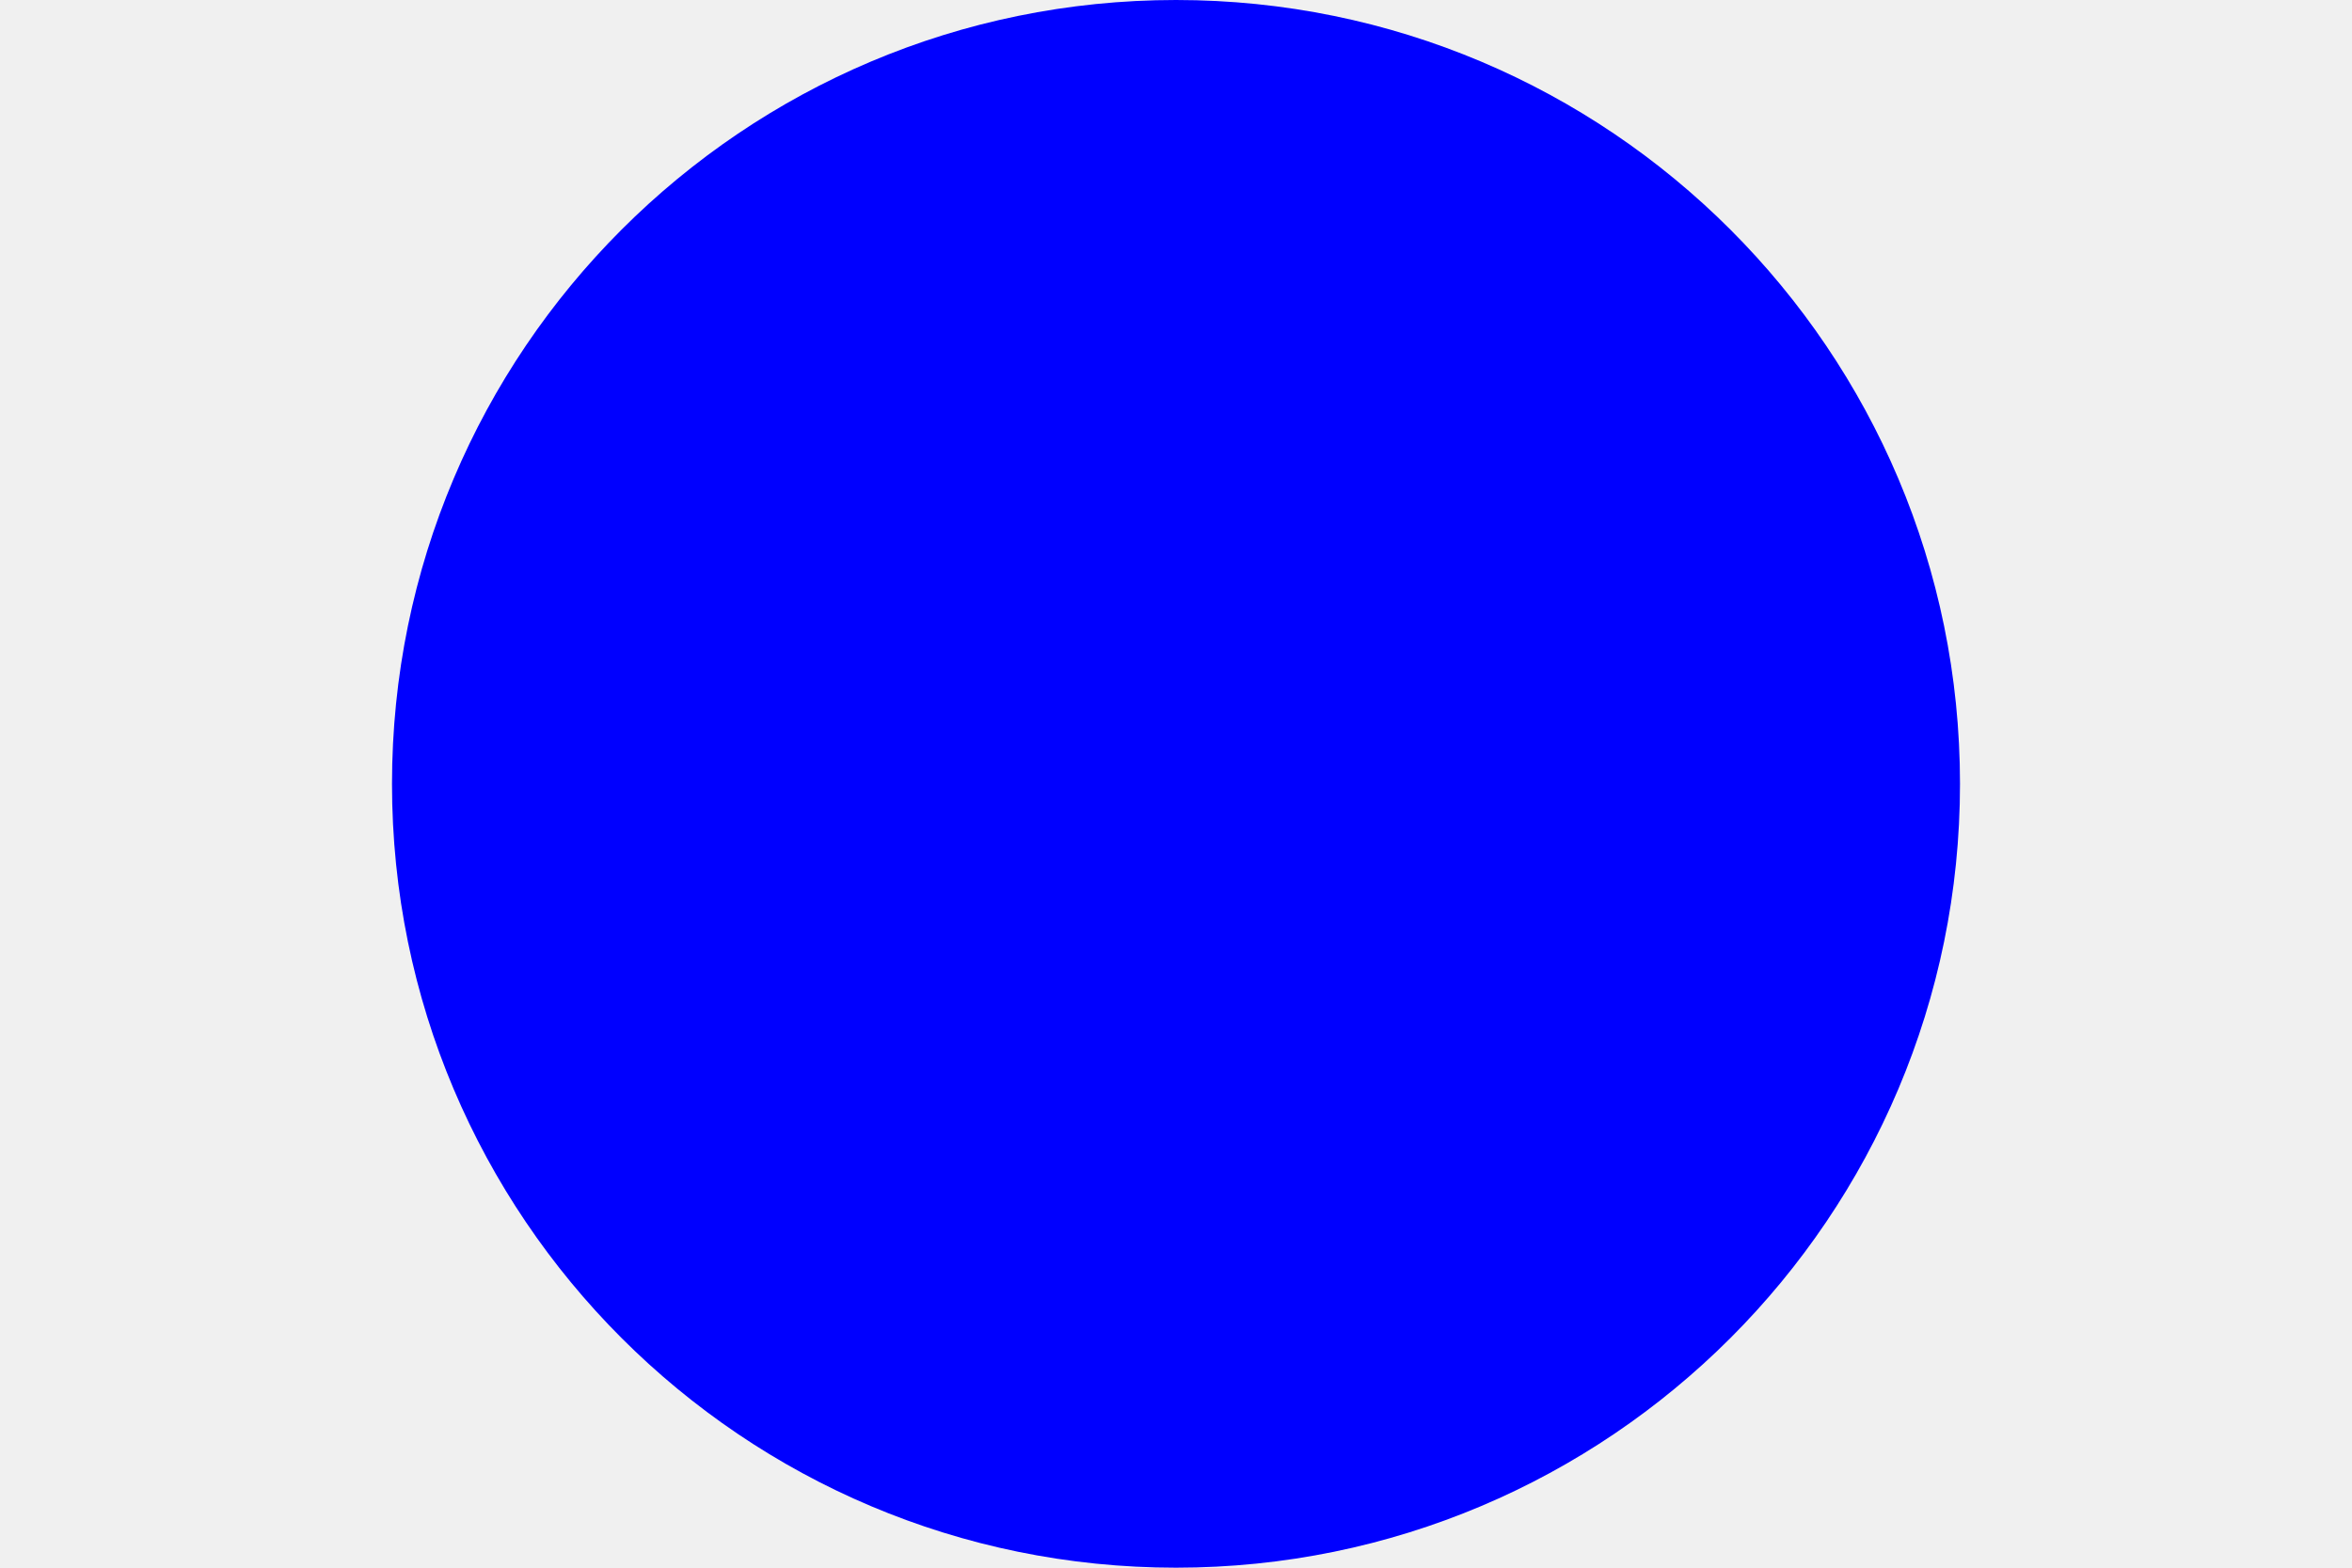
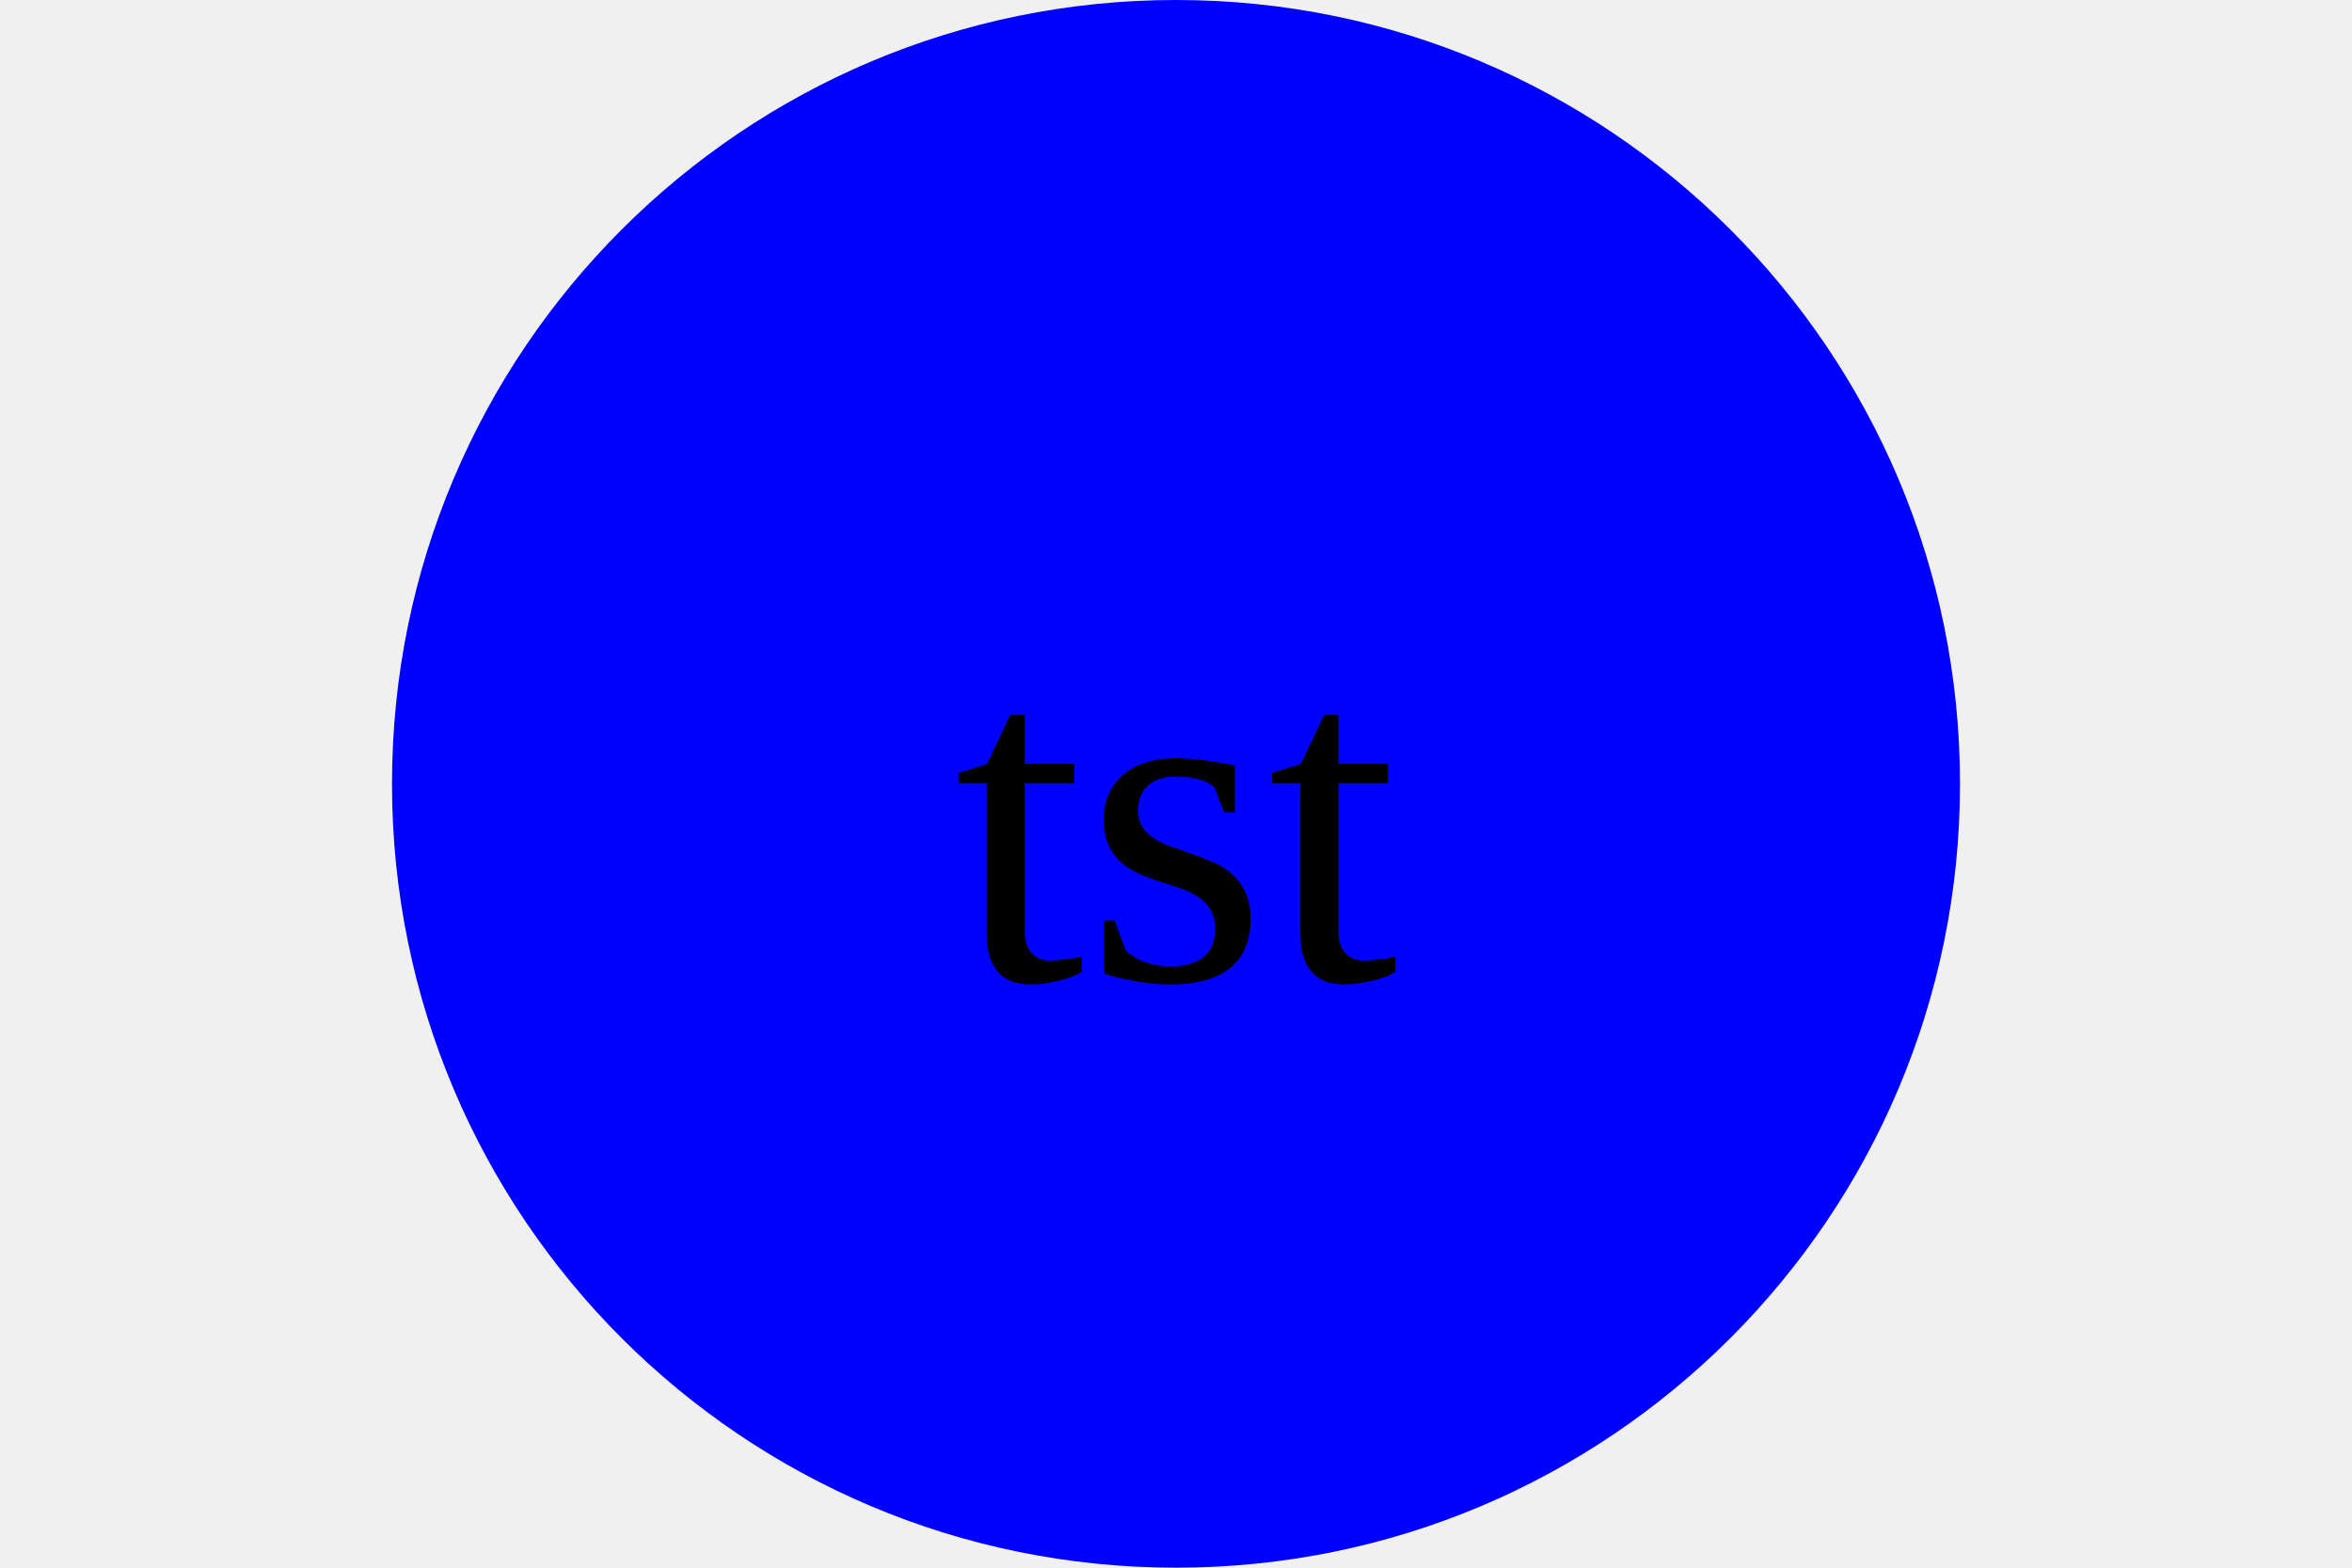
<svg xmlns="http://www.w3.org/2000/svg" version="1.1" width="300" height="200">
-   <text x="150" y="125" font-size="60" fill="white" text-anchor="middle">tst</text>
  <circle cx="50%" cy="50%" r="100" height="100%" width="100%" fill="blue" />
+   <text x="150" y="125" font-size="60" fill="black" text-anchor="middle">tst</text>
</svg>
